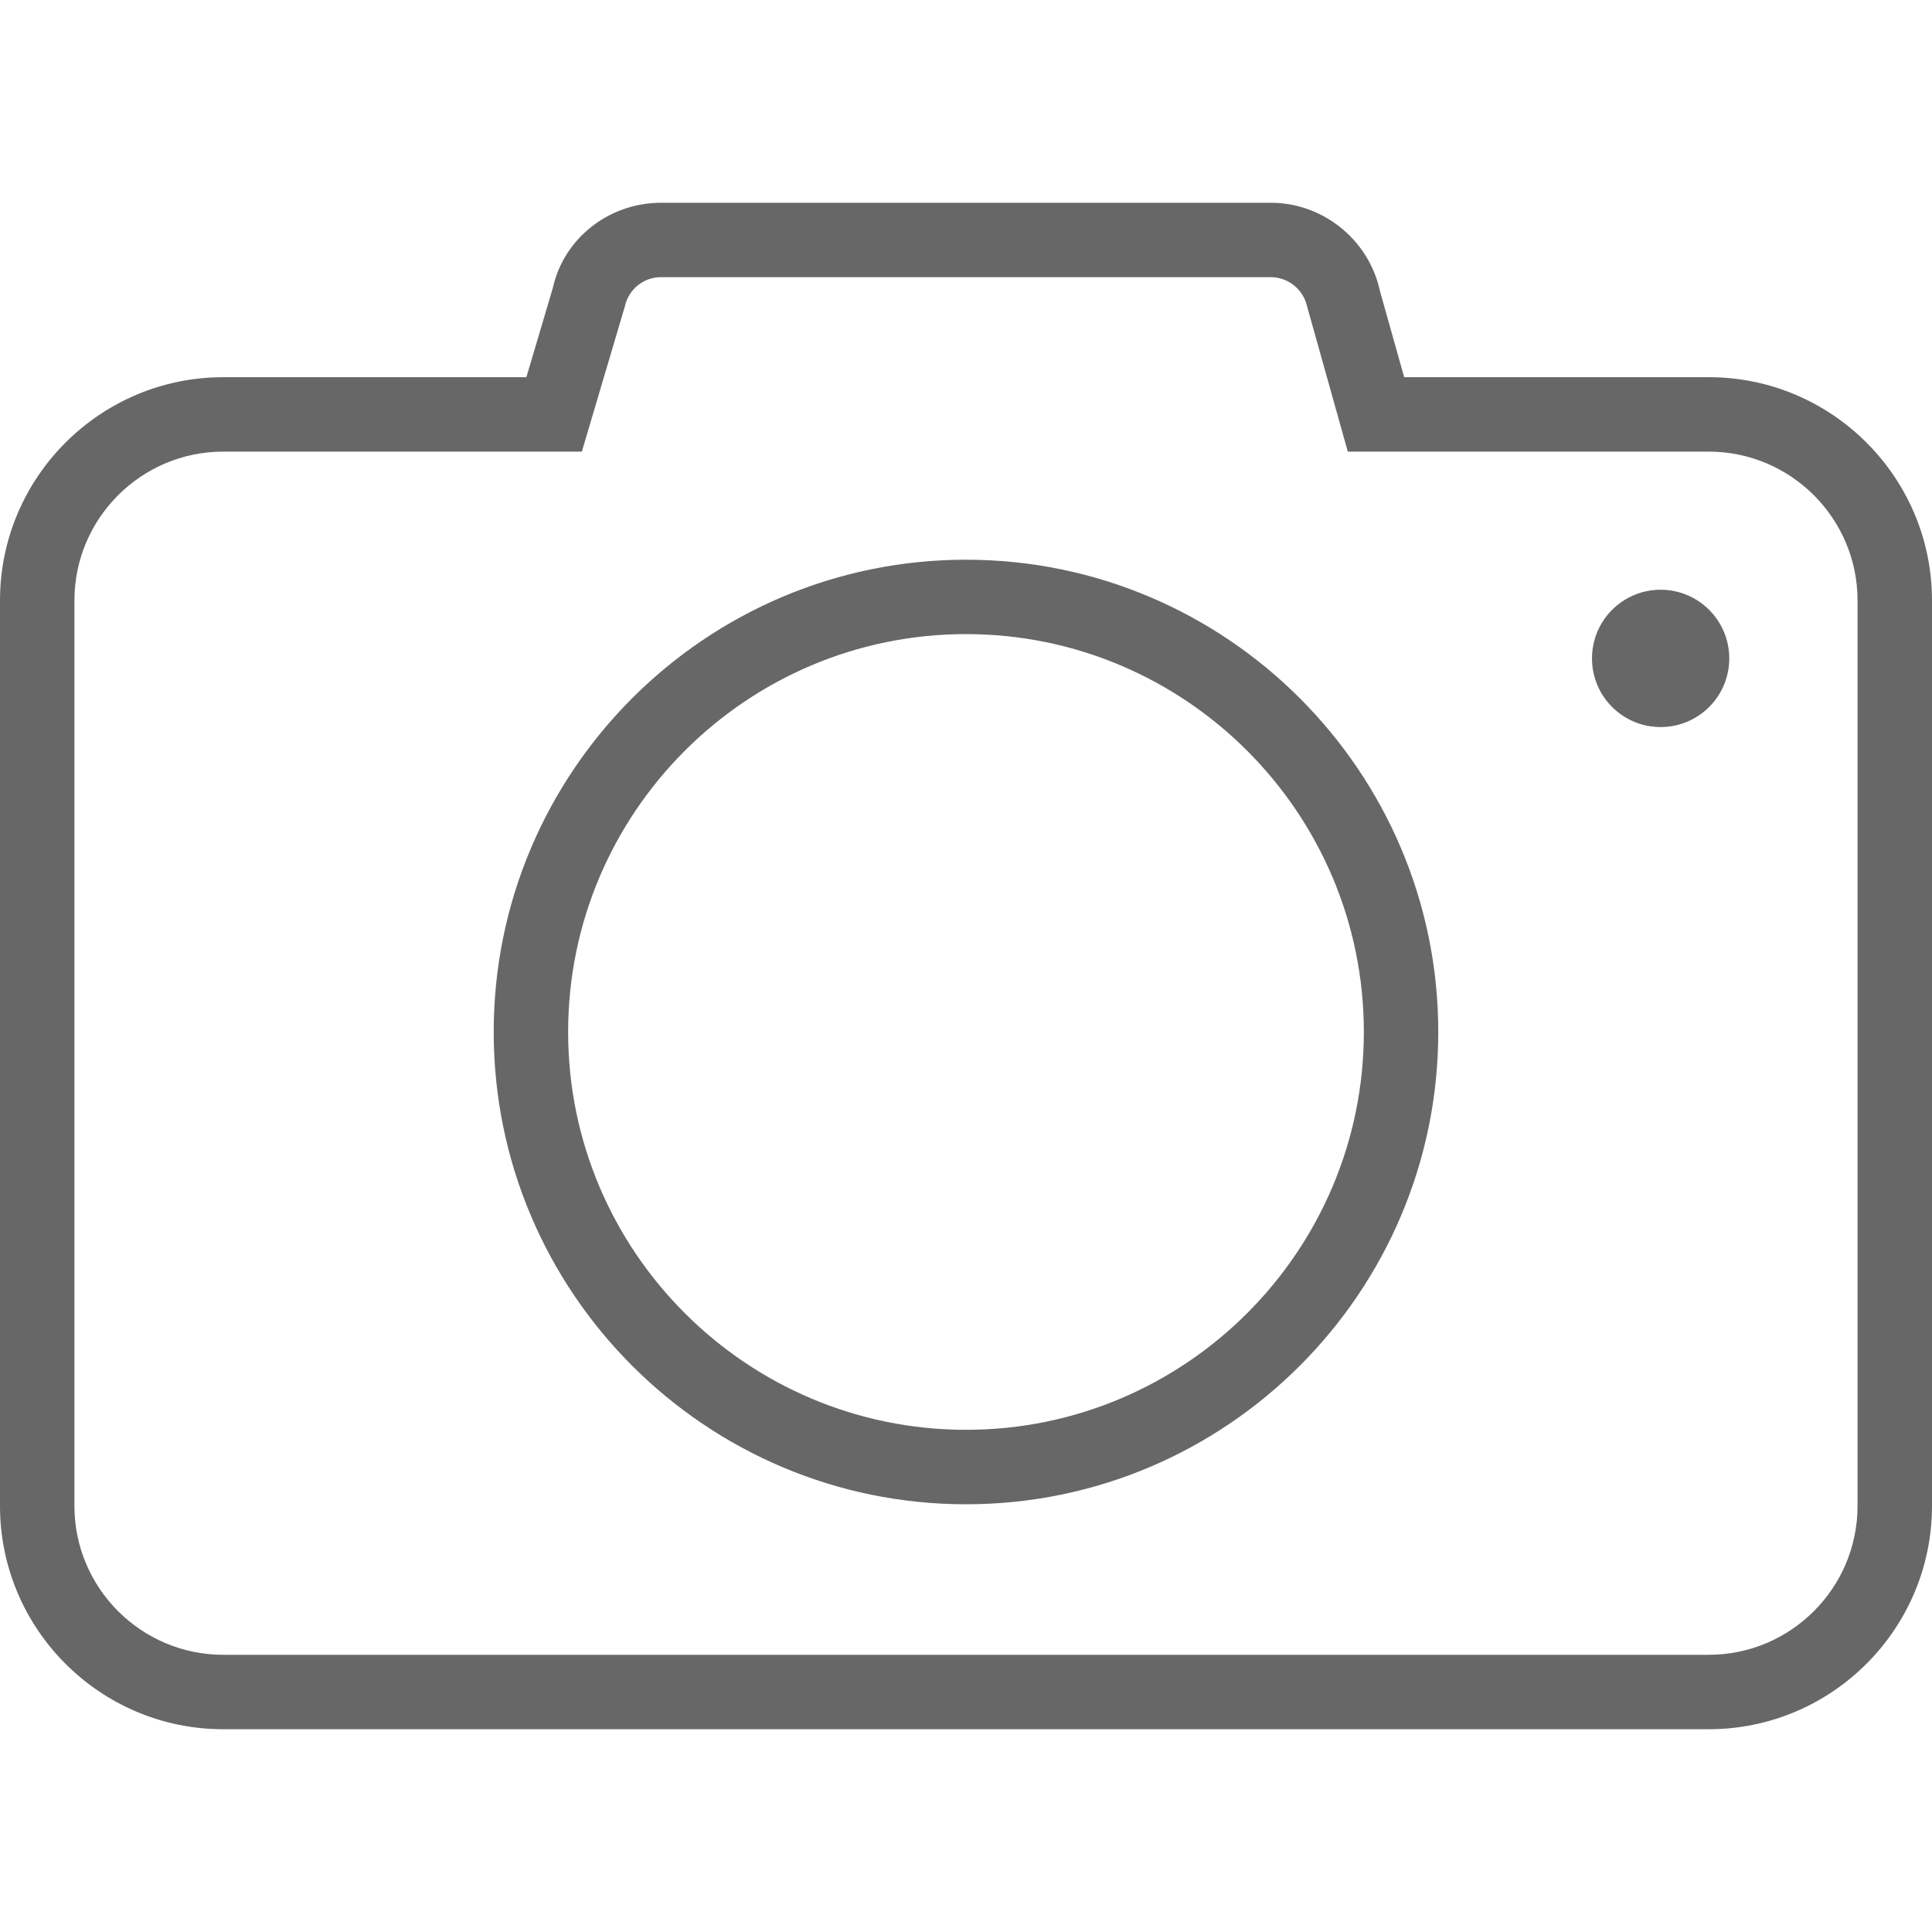
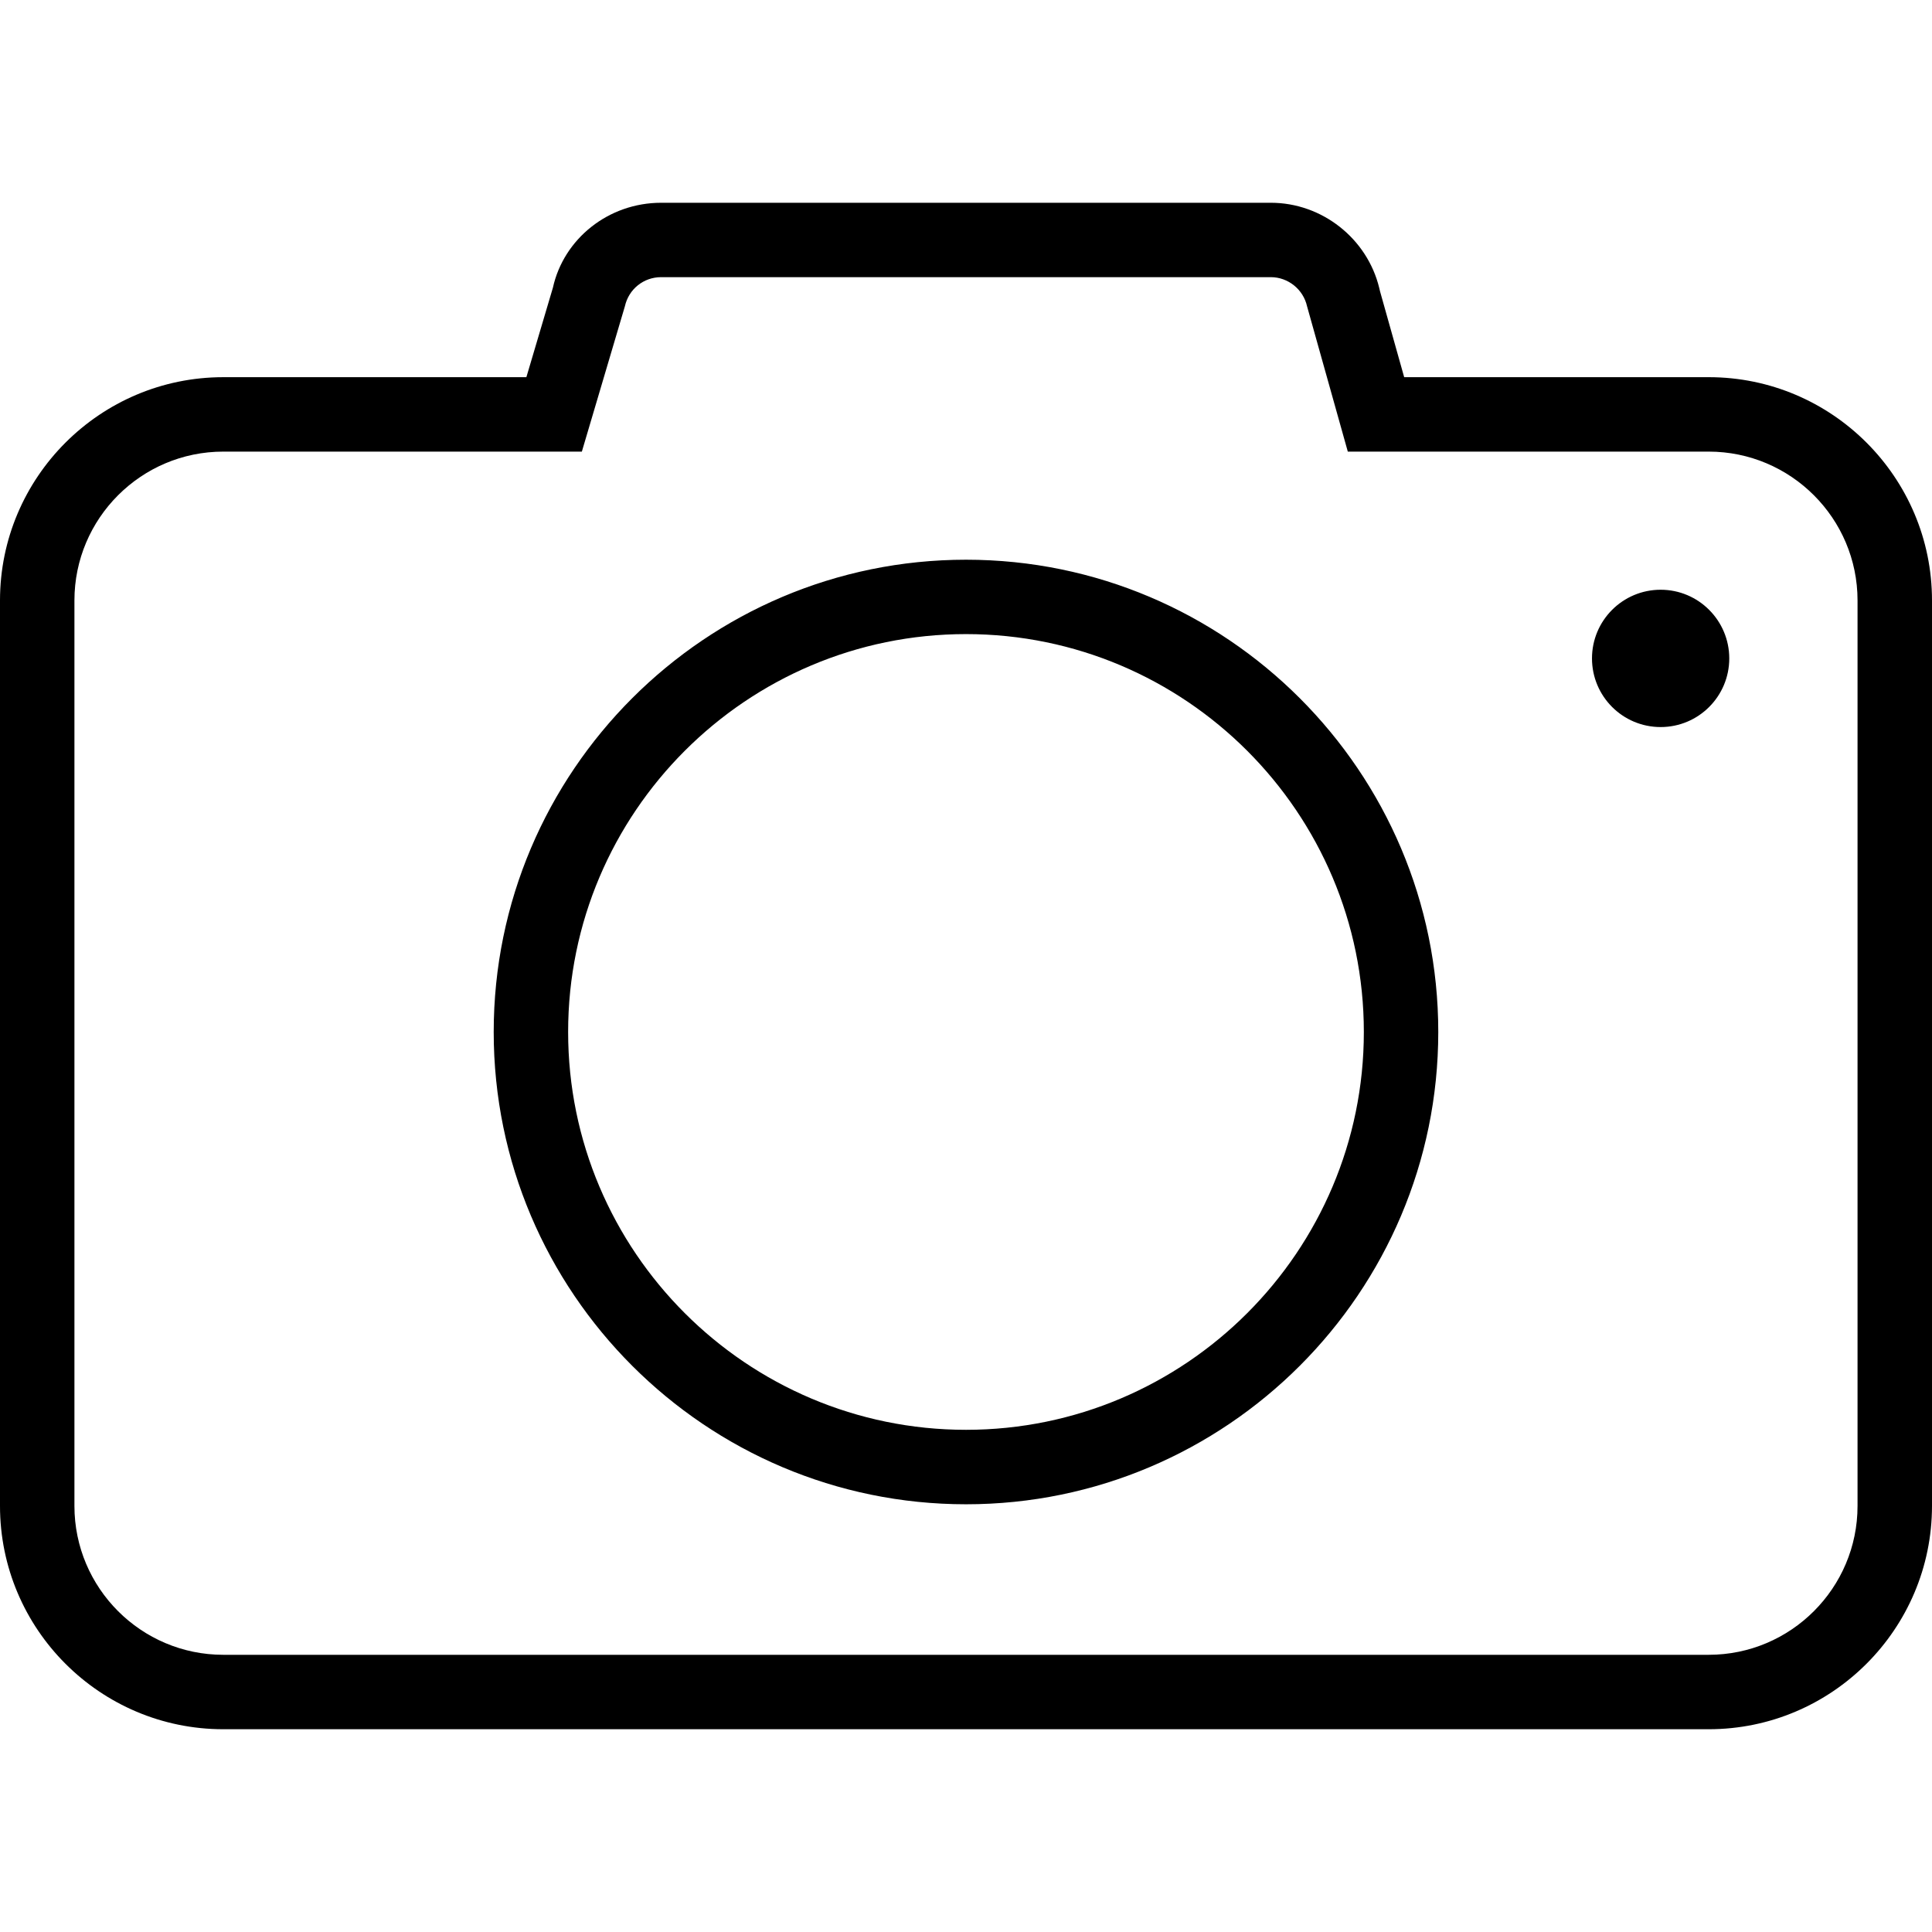
<svg xmlns="http://www.w3.org/2000/svg" version="1.1" style="enable-background:new 0 0 333.668 333.668;" xml:space="preserve" width="333.668" height="333.668">
  <rect id="backgroundrect" width="100%" height="100%" x="0" y="0" fill="none" stroke="none" />
  <g class="currentLayer" style="">
-     <g id="svg_1" class="selected" fill-opacity="1" fill="#676767">
-       <path d="M295.101,298.649H38.561C17.295,298.649,0,281.354,0,260.088V103.703c0-21.266,17.295-38.561,38.561-38.561h52.347   l4.582-15.457c1.87-8.458,9.602-14.666,18.696-14.666h105.297c8.837,0,16.658,6.176,18.728,14.743l0.122,0.527l4.177,14.852h52.597   c21.266,0,38.561,17.295,38.561,38.561v156.384C333.662,281.354,316.361,298.649,295.101,298.649z M38.561,77.996   c-14.178,0-25.707,11.53-25.707,25.707v156.384c0,14.178,11.53,25.707,25.707,25.707h256.54c14.178,0,25.707-11.53,25.707-25.707   V103.703c0-14.178-11.53-25.707-25.707-25.707h-62.327l-7.037-25.097c-0.649-2.918-3.278-5.032-6.26-5.032H114.179   c-3.027,0-5.598,2.069-6.26,5.039l-7.429,25.09H38.561z M166.841,259.798c-44.981,0-81.576-36.588-81.576-81.563   c0-44.981,36.594-81.569,81.576-81.569c44.969,0,81.557,36.594,81.557,81.569C248.397,223.204,211.809,259.798,166.841,259.798z    M166.841,109.513c-37.893,0-68.722,30.823-68.722,68.716s30.83,68.709,68.722,68.709c37.886,0,68.703-30.823,68.703-68.709   C235.543,140.336,204.72,109.513,166.841,109.513z M286.804,101.852c-6.555,0-11.858,5.315-11.858,11.858   c0,6.549,5.302,11.857,11.858,11.857c6.549,0,11.851-5.309,11.851-11.857C298.649,107.167,293.346,101.852,286.804,101.852z" id="svg_2" fill="#676767" />
+     <g id="svg_1" class="selected" fill-opacity="1" fill="#000000">
+       <path d="M295.101,298.649H38.561C17.295,298.649,0,281.354,0,260.088V103.703c0-21.266,17.295-38.561,38.561-38.561h52.347   l4.582-15.457c1.87-8.458,9.602-14.666,18.696-14.666h105.297c8.837,0,16.658,6.176,18.728,14.743l0.122,0.527l4.177,14.852h52.597   c21.266,0,38.561,17.295,38.561,38.561v156.384C333.662,281.354,316.361,298.649,295.101,298.649z M38.561,77.996   c-14.178,0-25.707,11.53-25.707,25.707v156.384c0,14.178,11.53,25.707,25.707,25.707h256.54c14.178,0,25.707-11.53,25.707-25.707   V103.703c0-14.178-11.53-25.707-25.707-25.707h-62.327l-7.037-25.097c-0.649-2.918-3.278-5.032-6.26-5.032H114.179   c-3.027,0-5.598,2.069-6.26,5.039l-7.429,25.09H38.561z M166.841,259.798c-44.981,0-81.576-36.588-81.576-81.563   c0-44.981,36.594-81.569,81.576-81.569c44.969,0,81.557,36.594,81.557,81.569C248.397,223.204,211.809,259.798,166.841,259.798z    M166.841,109.513c-37.893,0-68.722,30.823-68.722,68.716s30.83,68.709,68.722,68.709c37.886,0,68.703-30.823,68.703-68.709   C235.543,140.336,204.72,109.513,166.841,109.513z M286.804,101.852c-6.555,0-11.858,5.315-11.858,11.858   c0,6.549,5.302,11.857,11.858,11.857c6.549,0,11.851-5.309,11.851-11.857C298.649,107.167,293.346,101.852,286.804,101.852z" id="svg_2" fill="#000000" />
    </g>
    <g id="svg_3">
</g>
    <g id="svg_4">
</g>
    <g id="svg_5">
</g>
    <g id="svg_6">
</g>
    <g id="svg_7">
</g>
    <g id="svg_8">
</g>
    <g id="svg_9">
</g>
    <g id="svg_10">
</g>
    <g id="svg_11">
</g>
    <g id="svg_12">
</g>
    <g id="svg_13">
</g>
    <g id="svg_14">
</g>
    <g id="svg_15">
</g>
    <g id="svg_16">
</g>
    <g id="svg_17">
</g>
  </g>
</svg>
